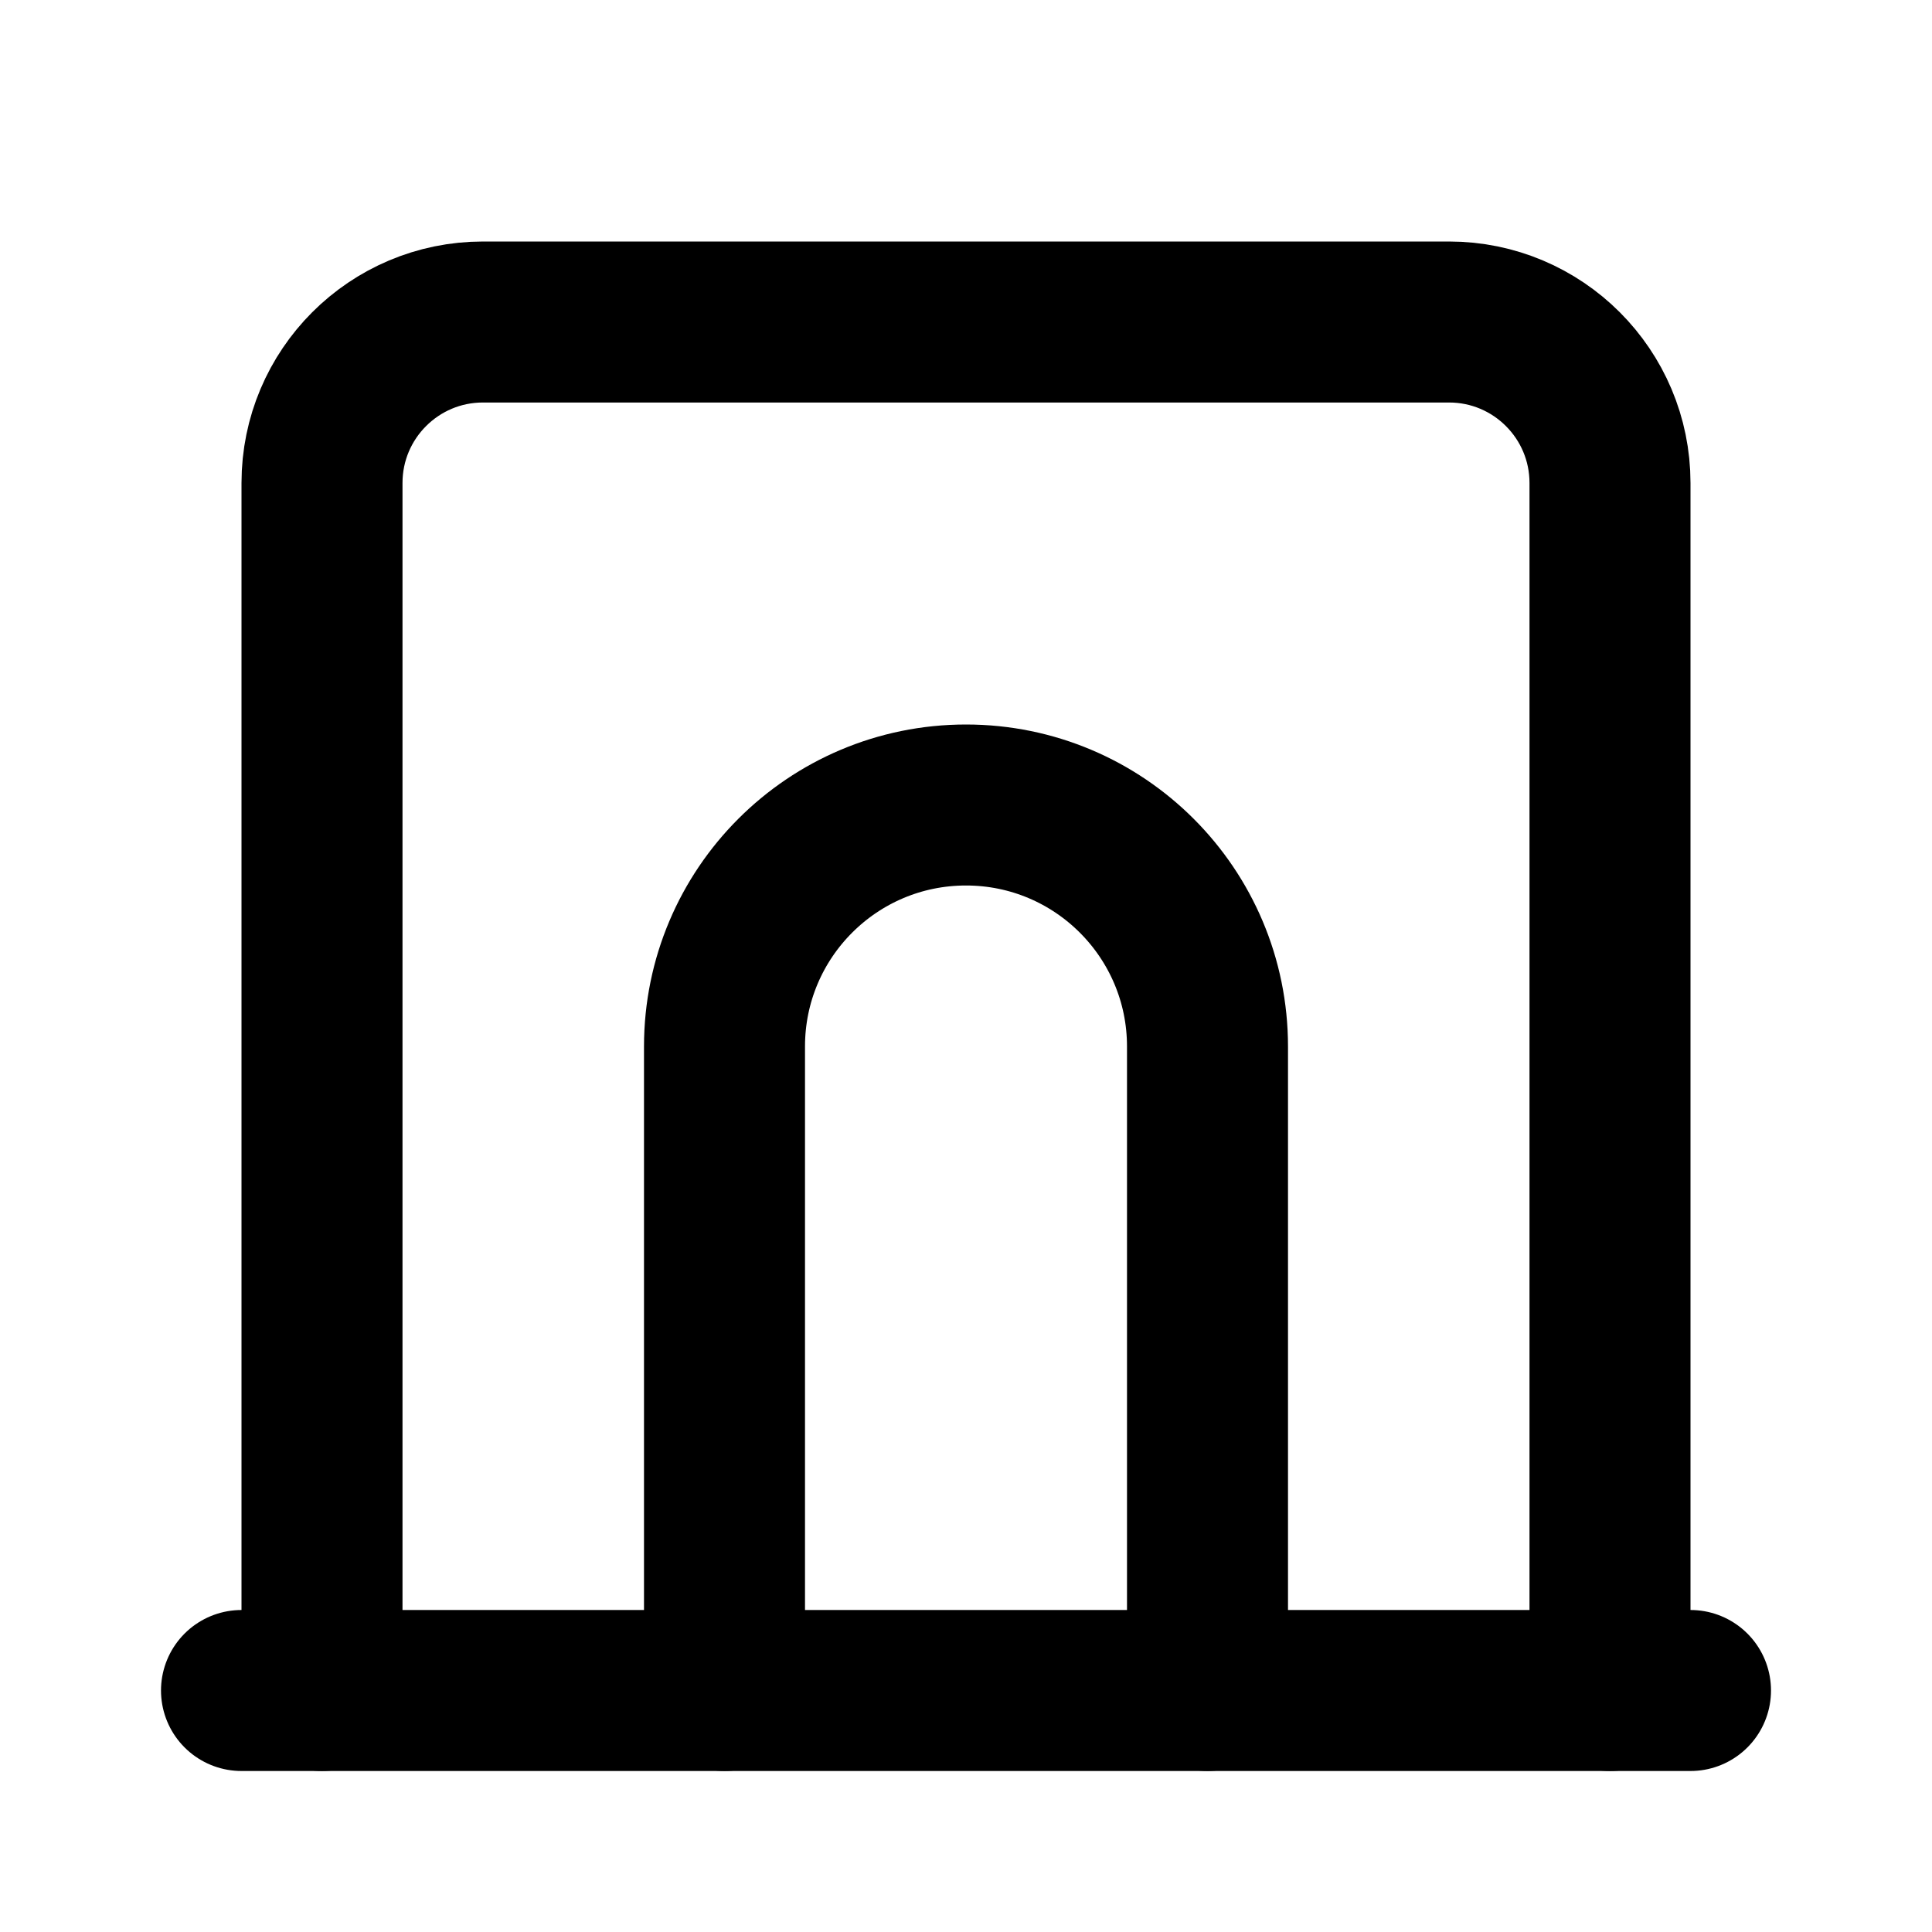
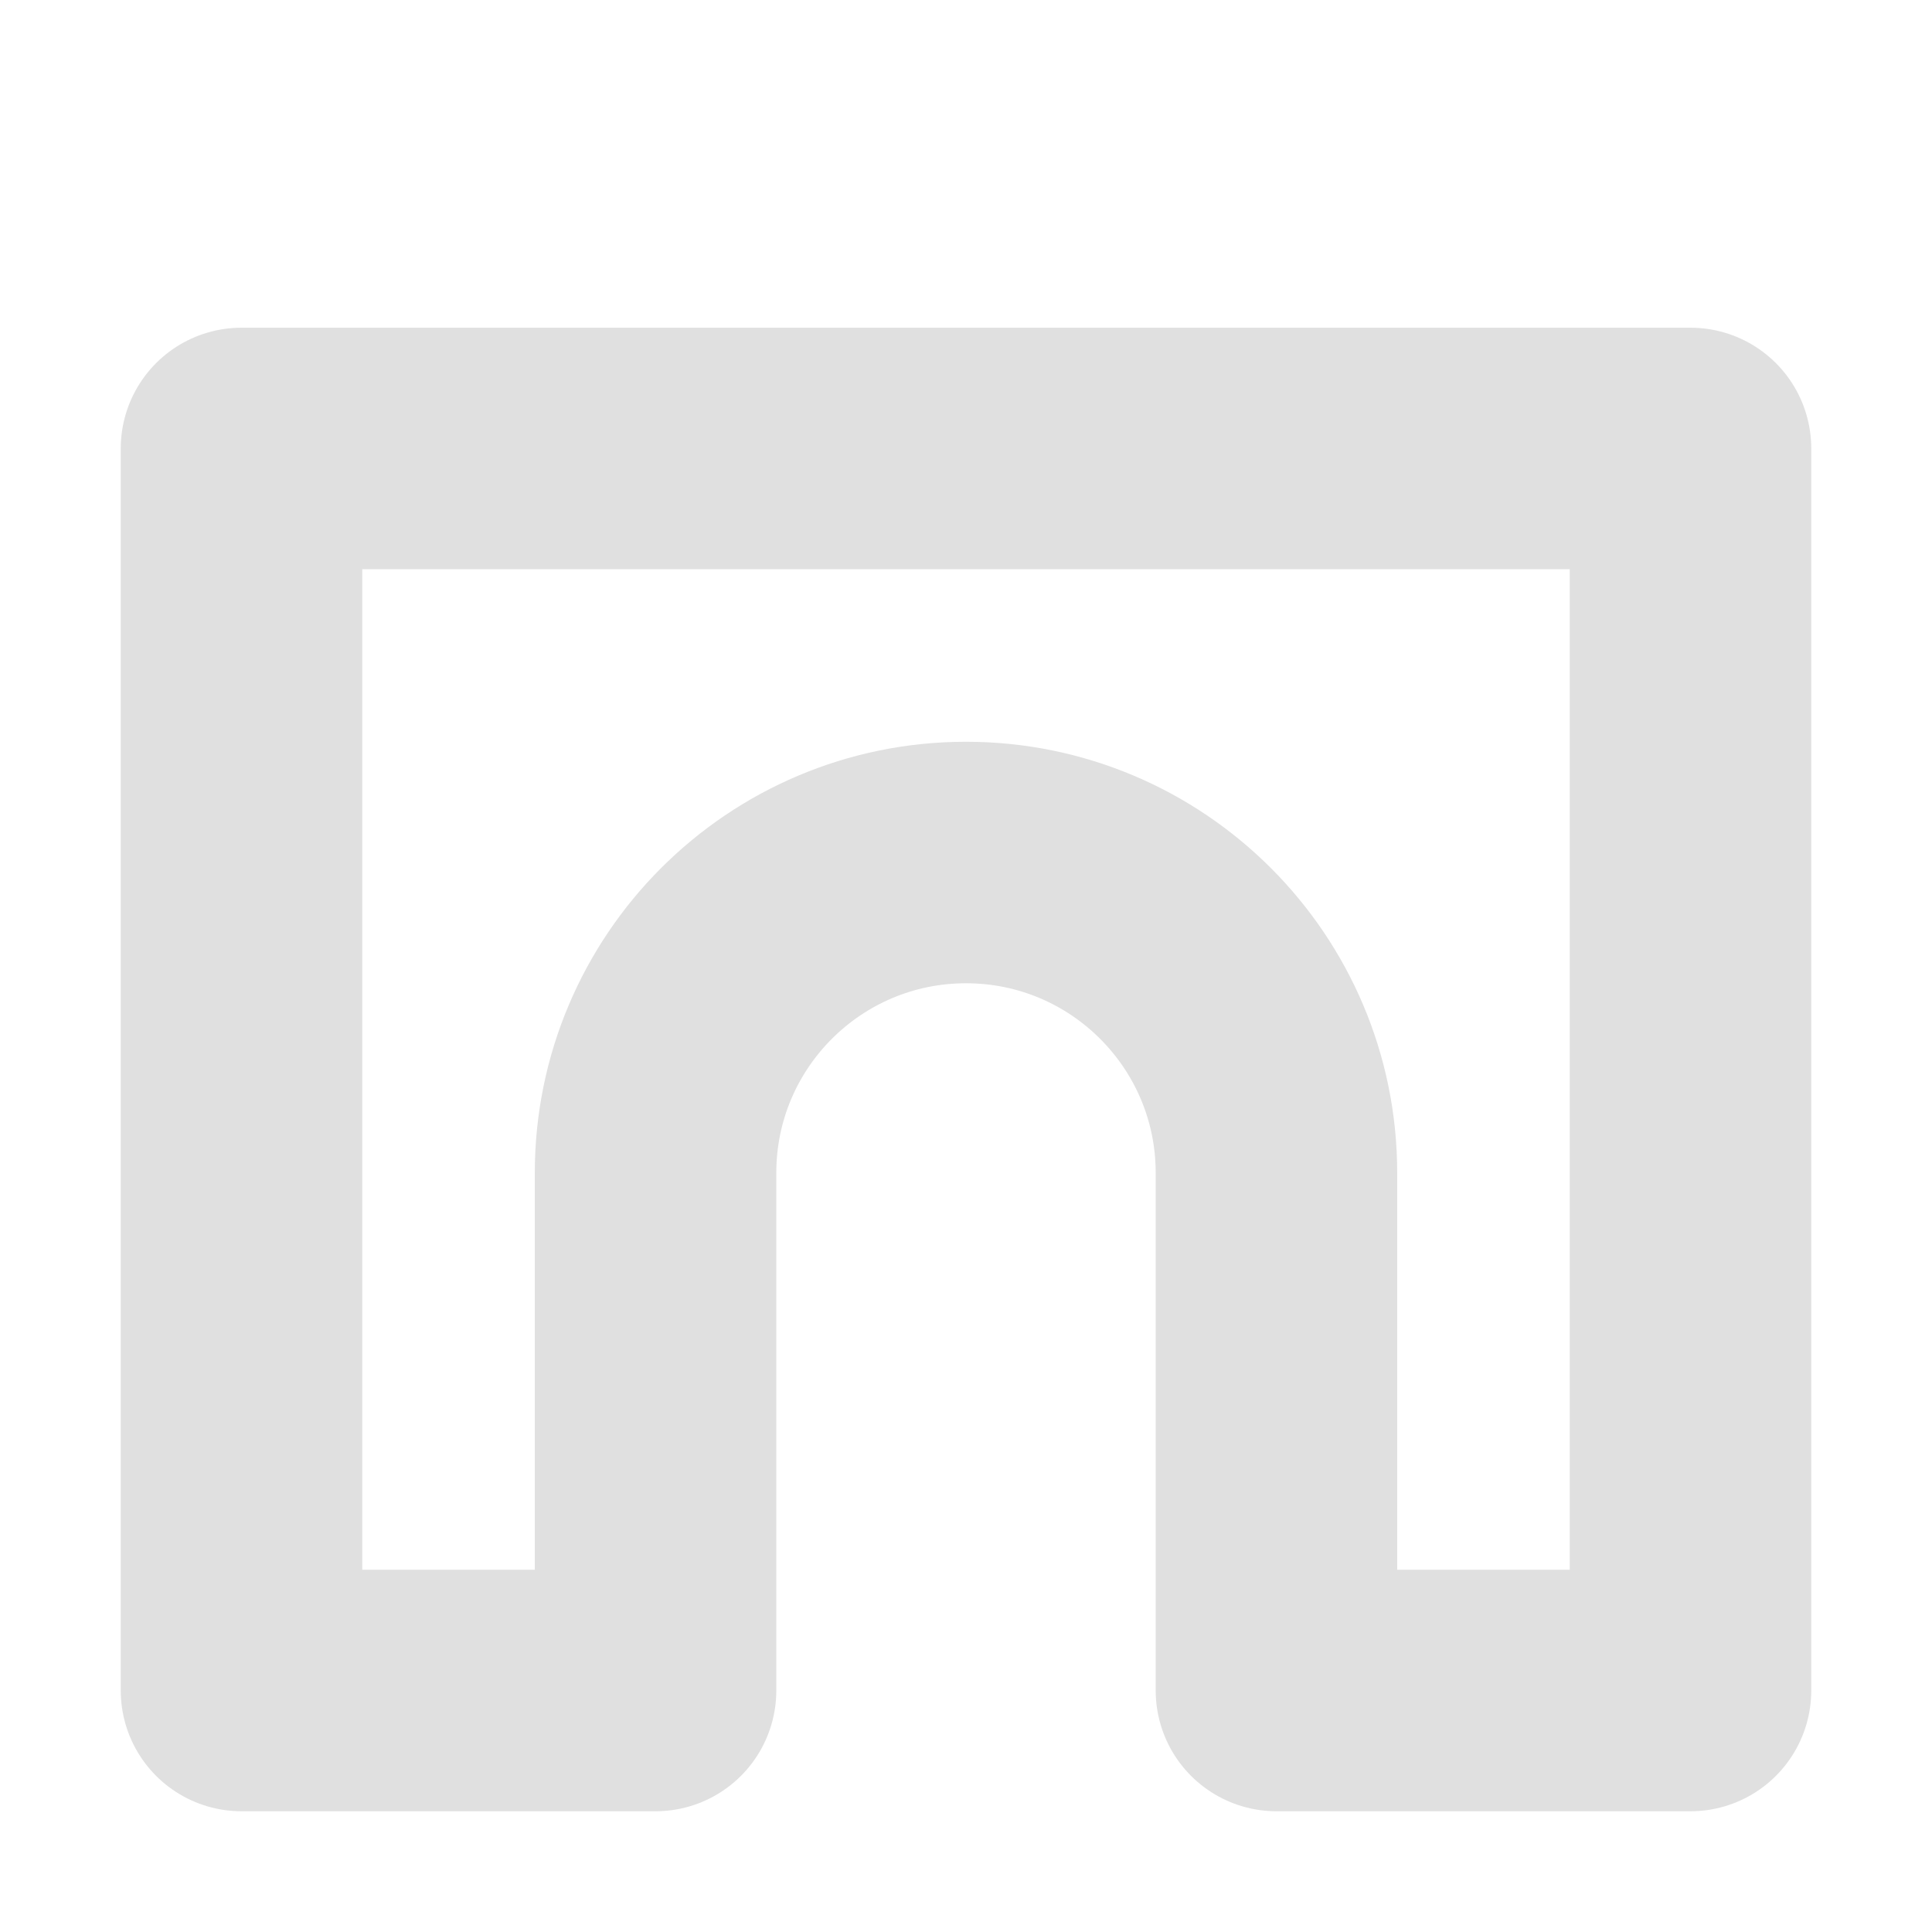
- <svg xmlns="http://www.w3.org/2000/svg" width="24" height="24" viewBox="0 0 24 24" fill="none" stroke="currentColor" stroke-width="2" stroke-linecap="round" stroke-linejoin="round" class="icon icon-tabler icons-tabler-outline icon-tabler-building-arch">
-   <path stroke="none" d="M0 0h24v24H0z" fill="none" />
-   <path d="M3 21l18 0" />
-   <path d="M4 21v-15a2 2 0 0 1 2 -2h12a2 2 0 0 1 2 2v15" />
-   <path d="M9 21v-8a3 3 0 0 1 6 0v8" />
+ <svg xmlns="http://www.w3.org/2000/svg" width="16" height="16" viewBox="0 0 16 16">
+   <path fill="none" stroke="#e0e0e0" stroke-width="2" stroke-linecap="round" stroke-linejoin="round" d="M5.429 14L2 14L2 3.714L14 3.714L14 14L10.571 14L10.571 9.714A2.571 2.571 0 0 0 5.429 9.714Z" />
</svg>
